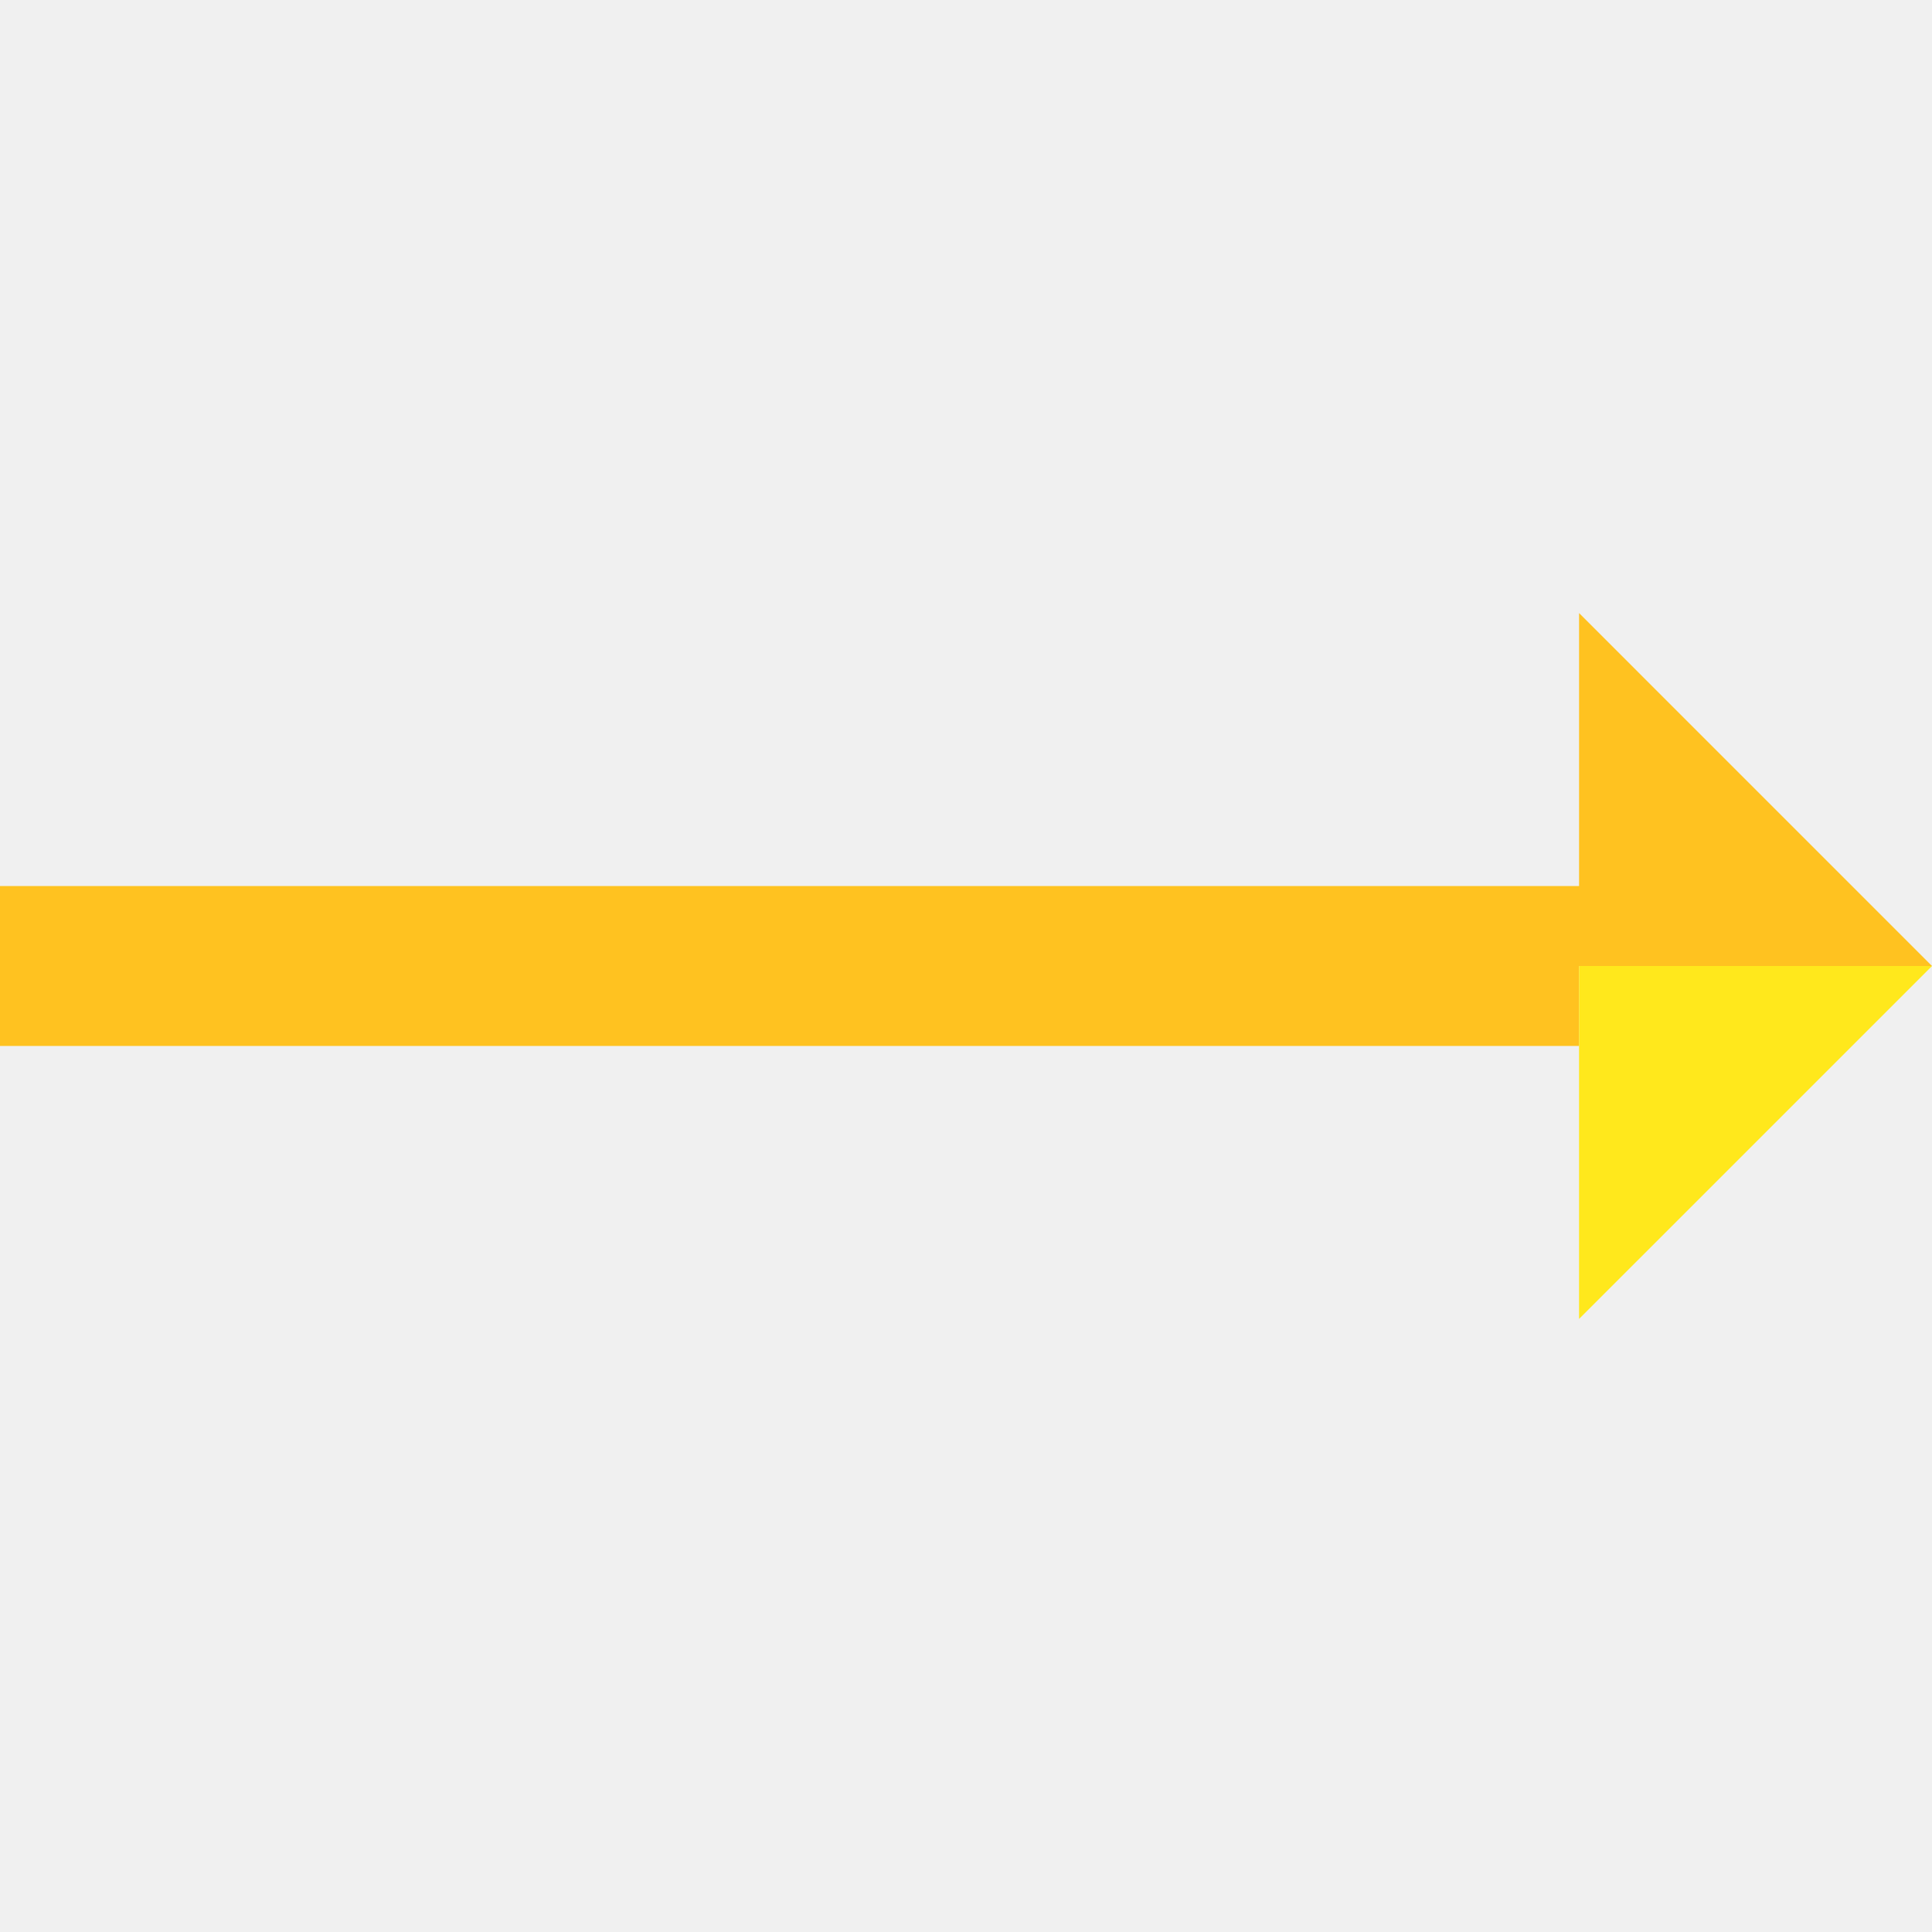
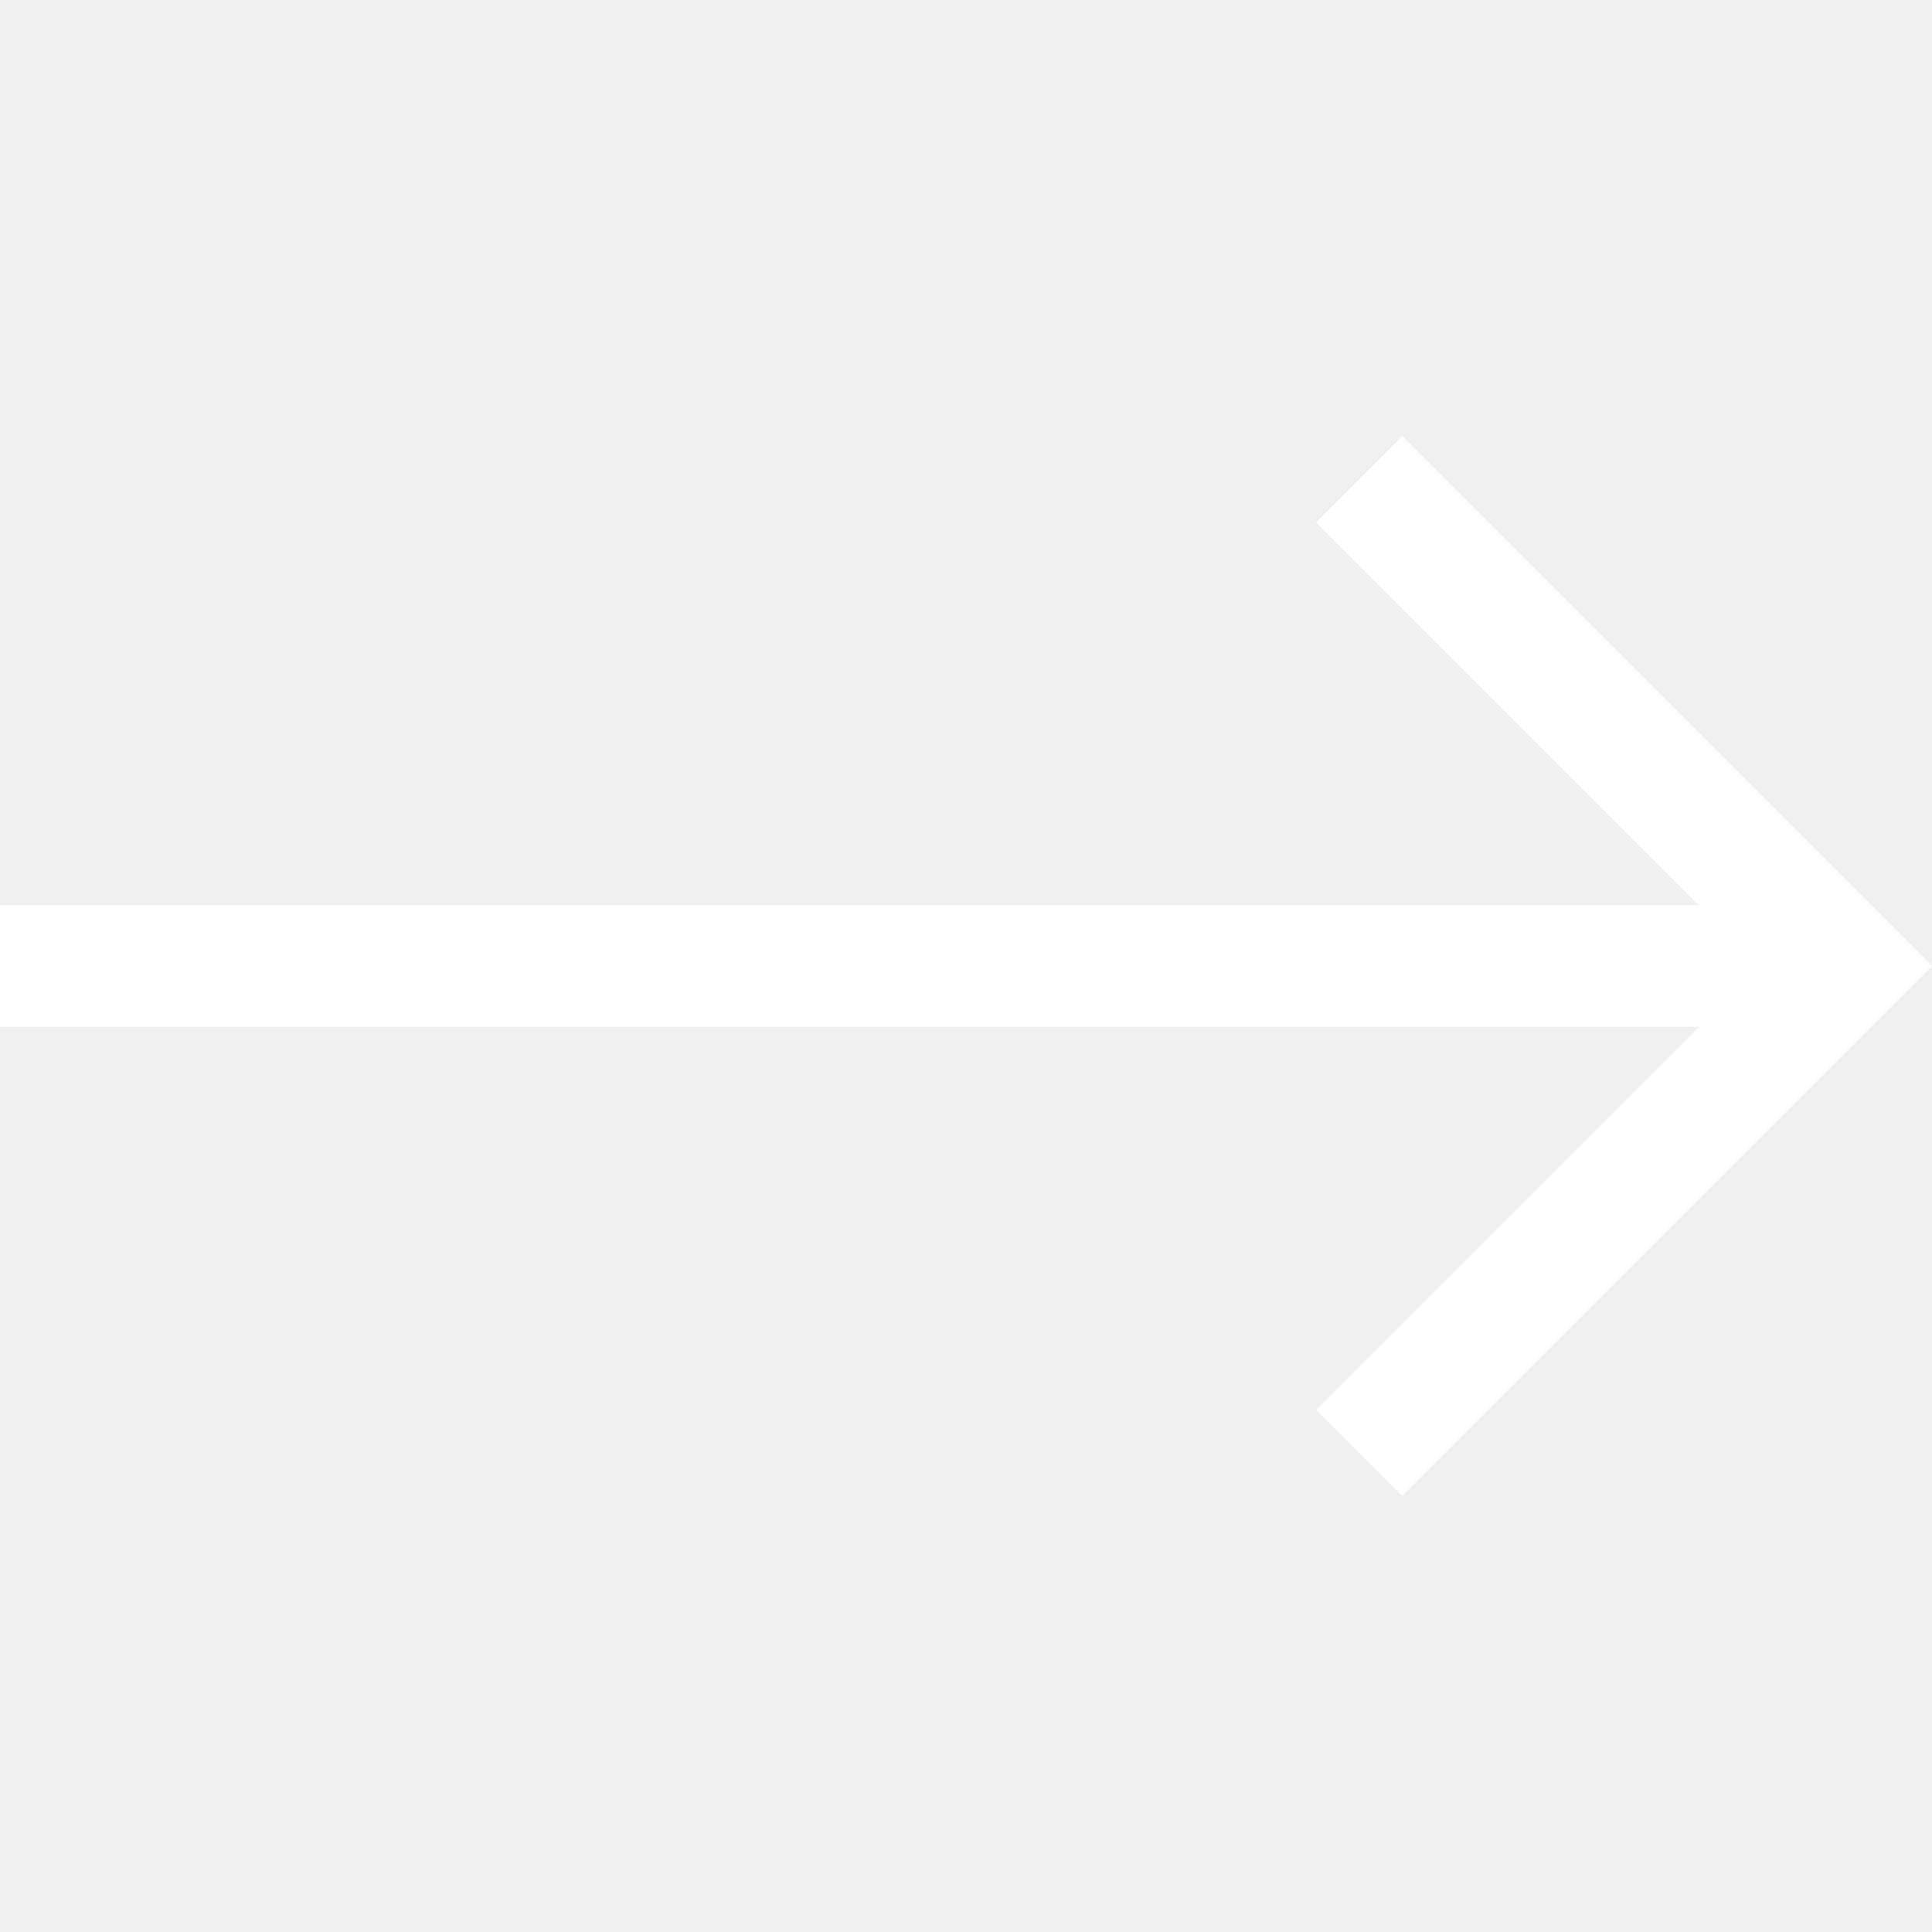
- <svg xmlns="http://www.w3.org/2000/svg" version="1.1" width="512" height="512" x="0" y="0" viewBox="0 0 483.284 483.284" style="enable-background:new 0 0 512 512" xml:space="preserve" class="">
-   <g transform="matrix(1,0,0,1,0,1.4210854715202004e-13)">
-     <g>
-       <polygon style="" points="483.284,241.644 395,153.358 395,221.643 0,221.643 0,261.643 395,261.643 395,241.644  " fill="#ffc220" data-original="#2488ff" class="" />
-       <polygon style="" points="483.284,241.644 395,241.644 395,329.926  " fill="#ffe81c" data-original="#005ece" class="" />
-     </g>
+ <svg xmlns="http://www.w3.org/2000/svg" version="1.1" width="512" height="512" x="0" y="0" viewBox="0 0 476.213 476.213" style="enable-background:new 0 0 512 512" xml:space="preserve" class="">
+   <g>
+     <polygon points="345.606,107.5 324.394,128.713 418.787,223.107 0,223.107 0,253.107 418.787,253.107 324.394,347.5   345.606,368.713 476.213,238.106 " fill="#ffffff" data-original="#000000" style="" class="" />
    <g>
</g>
    <g>
</g>
    <g>
</g>
    <g>
</g>
    <g>
</g>
    <g>
</g>
    <g>
</g>
    <g>
</g>
    <g>
</g>
    <g>
</g>
    <g>
</g>
    <g>
</g>
    <g>
</g>
    <g>
</g>
    <g>
</g>
  </g>
</svg>
